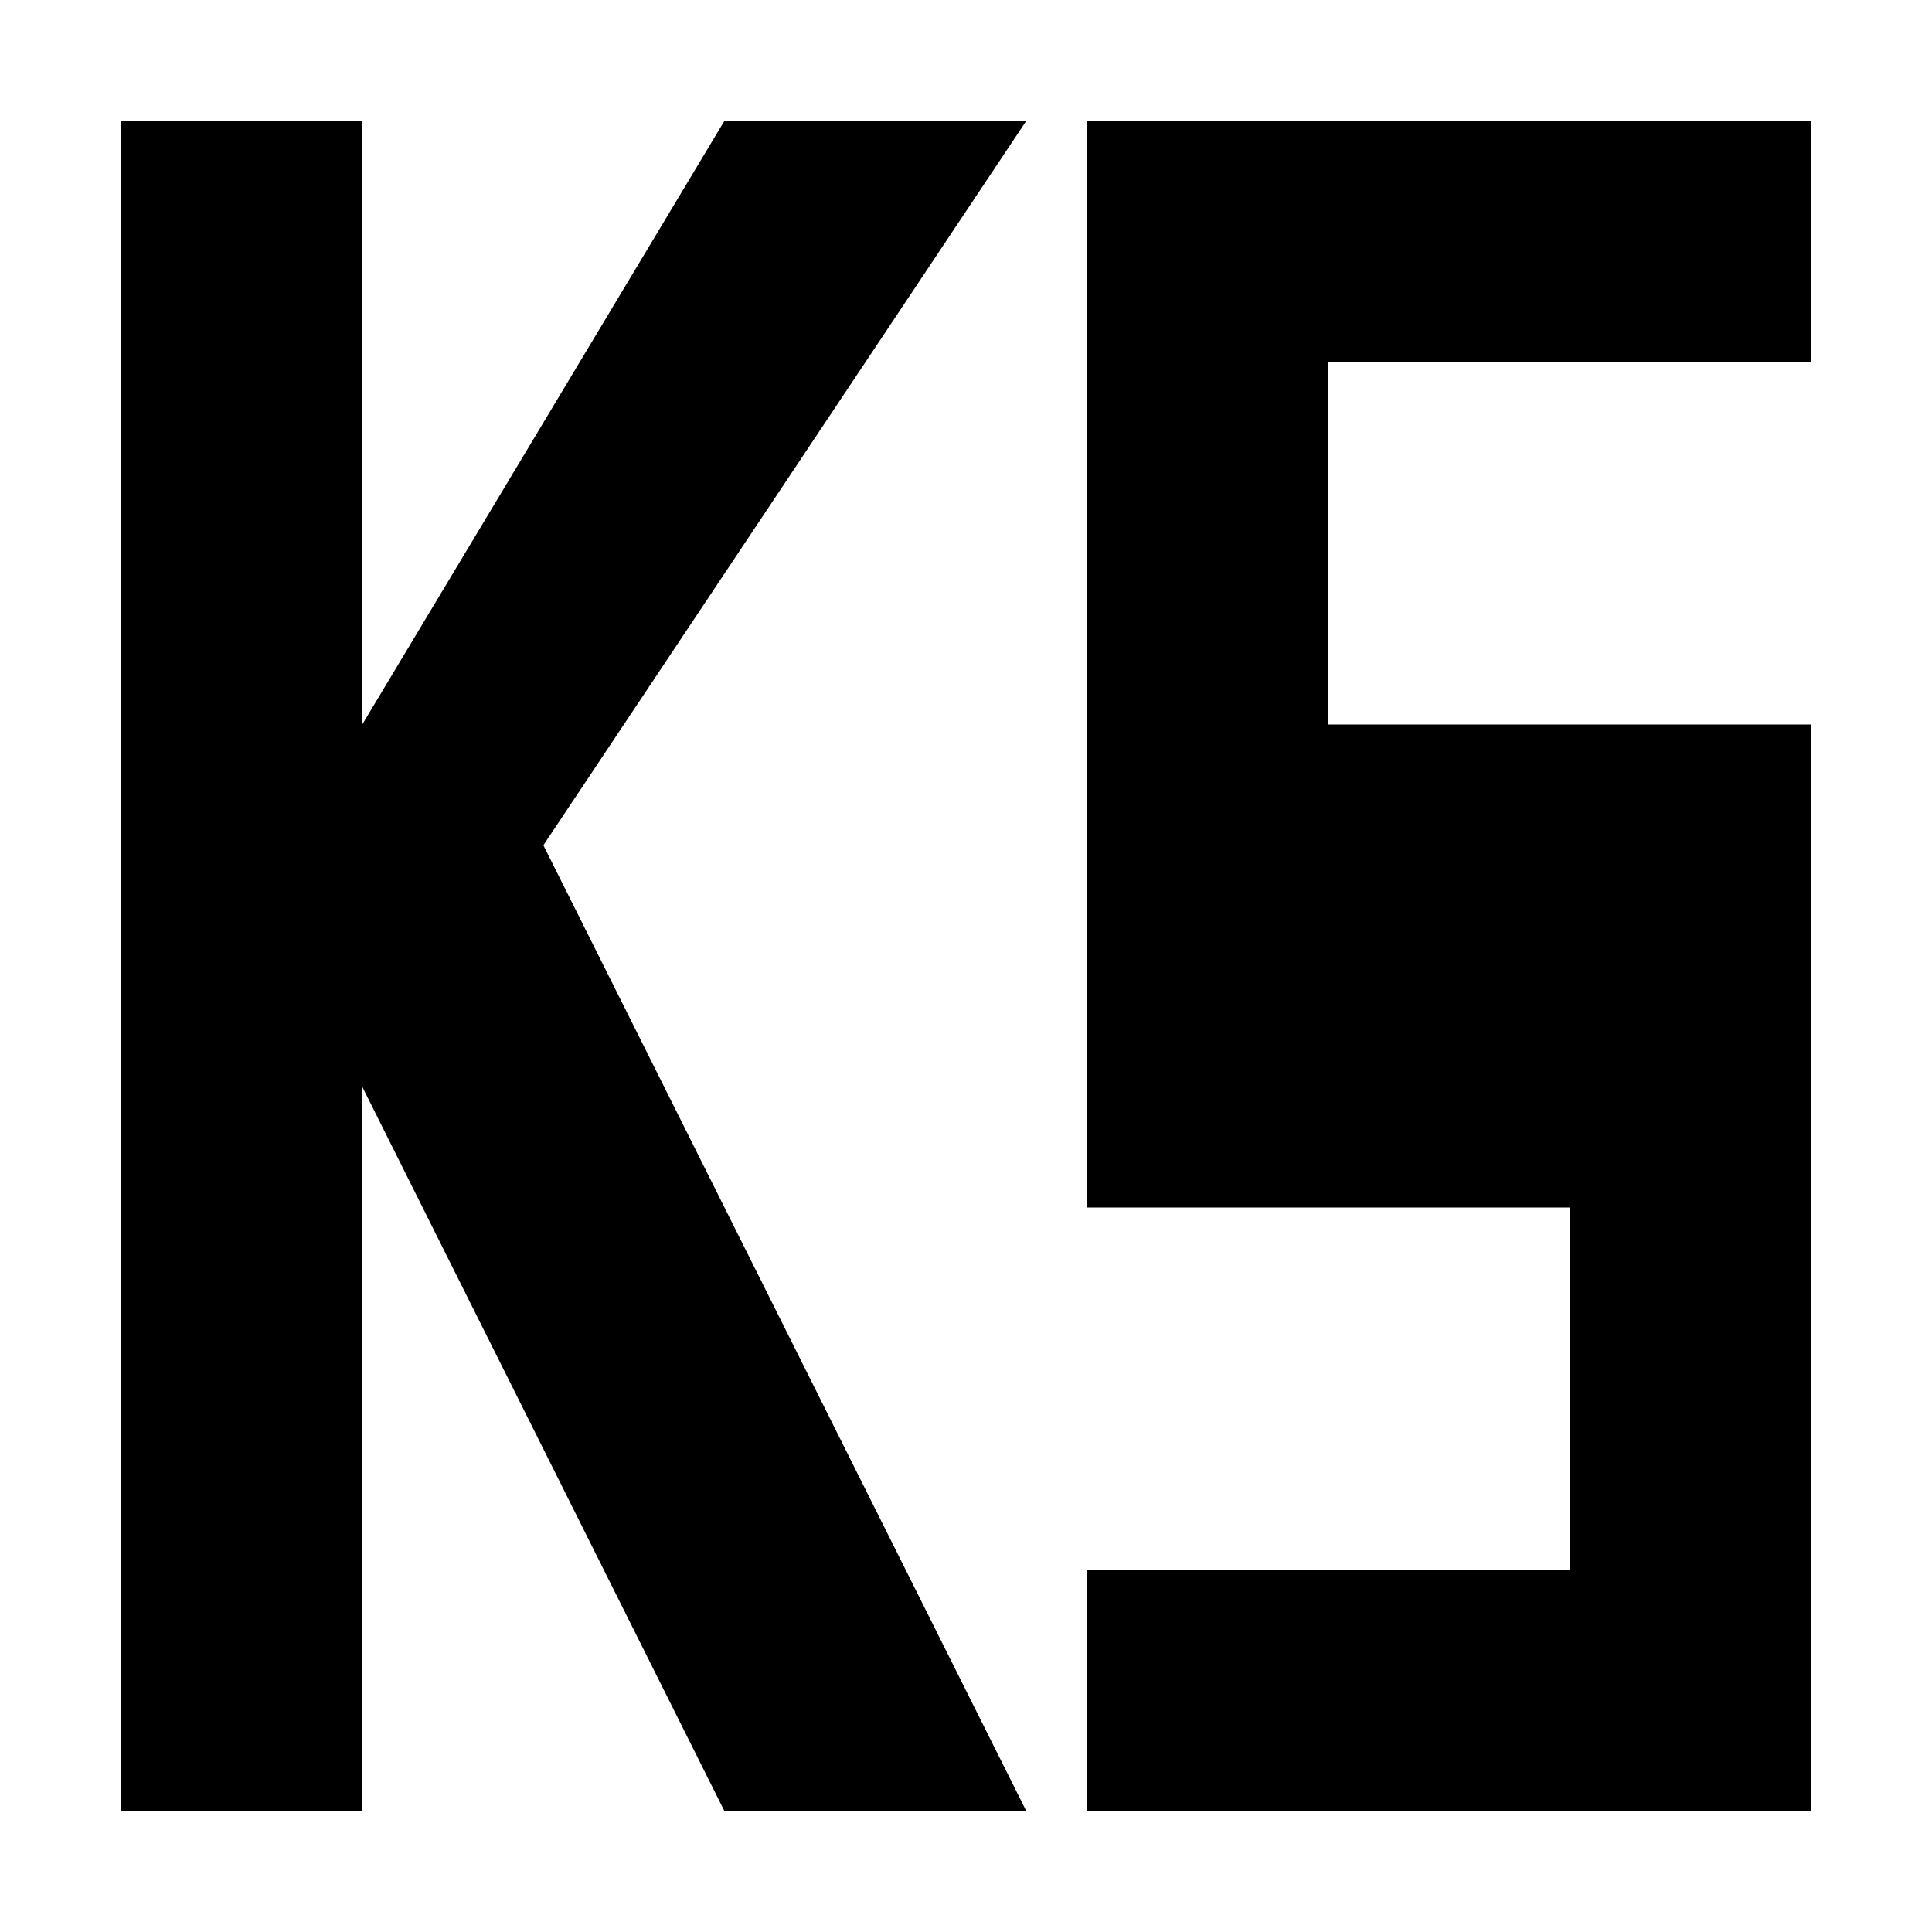
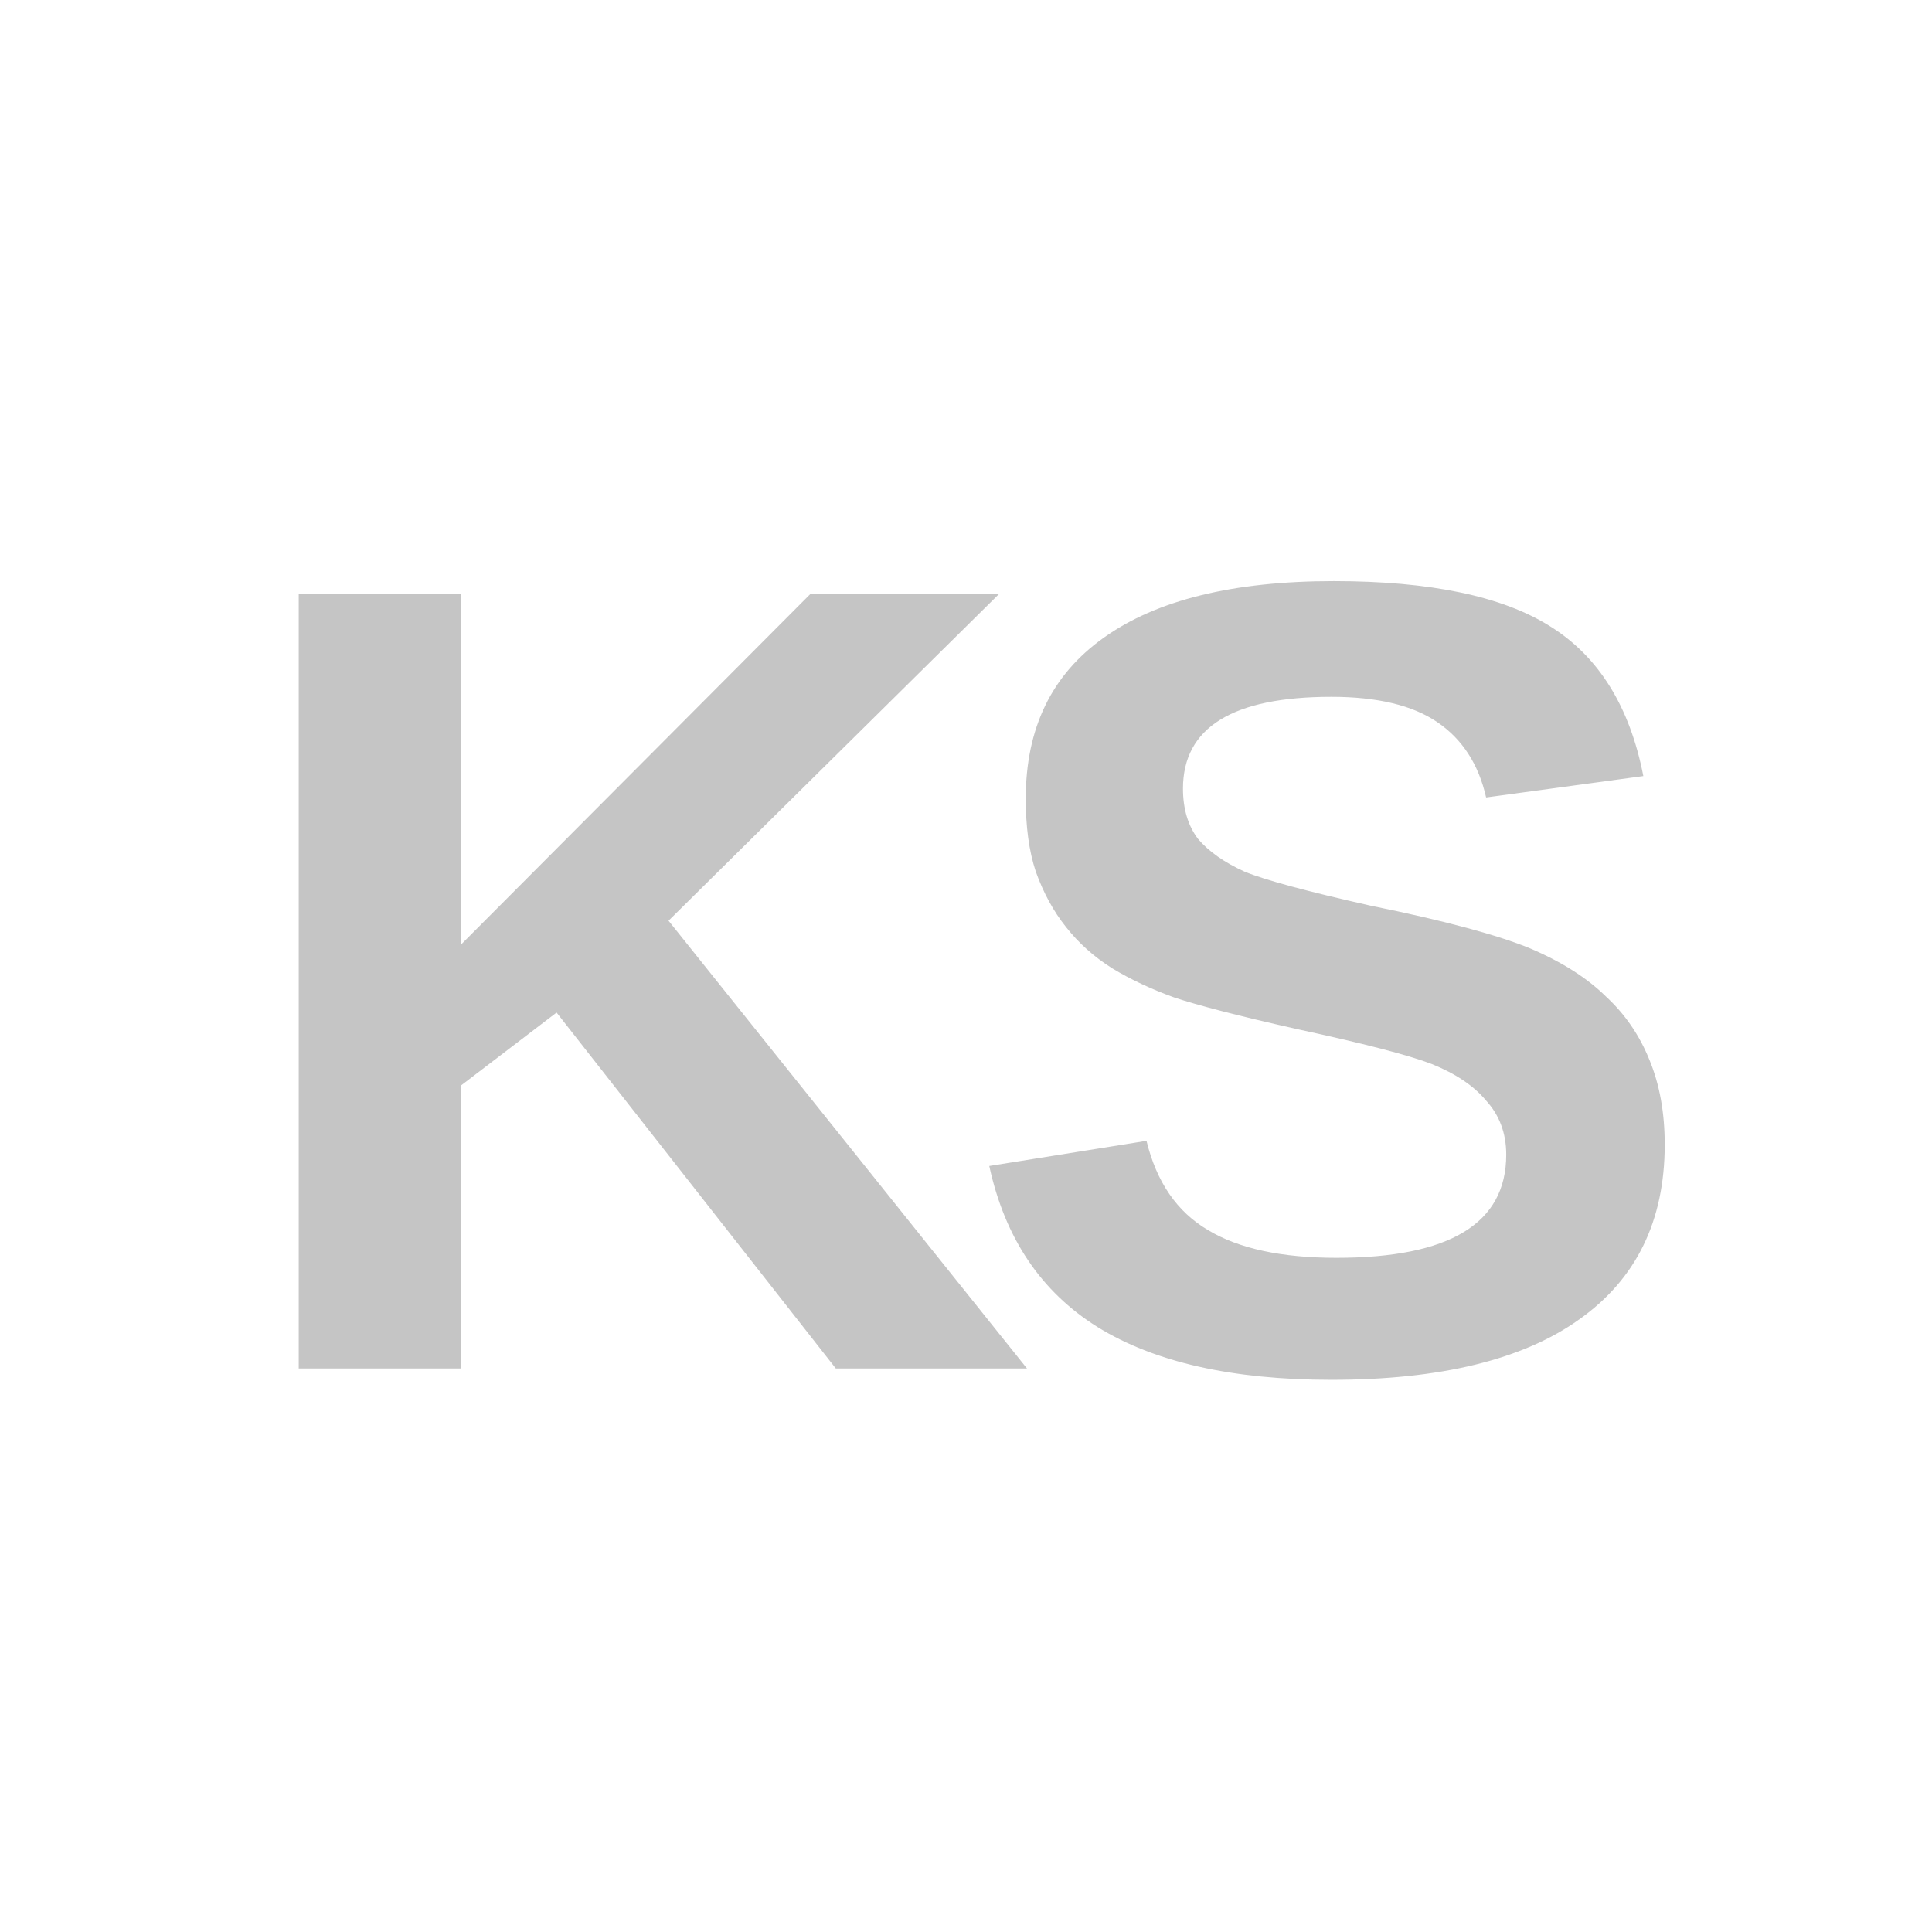
- <svg xmlns="http://www.w3.org/2000/svg" width="16" height="16" viewBox="0 0 16 16" fill="currentColor">
-   <polygon points="1,1 3,1 3,6 6,1 8.5,1 4.5,7 8.5,15 6,15 3,9 3,15 1,15" />
-   <polygon points="9,1 15,1 15,3 11,3 11,6 15,6 15,15 9,15 9,13 13,13 13,10 9,10" />
+ <svg xmlns="http://www.w3.org/2000/svg" width="24" height="24" viewBox="0 0 24 24" fill="none">
+   <text x="12" y="17" text-anchor="middle" font-family="'Helvetica Neue', Arial, sans-serif" font-weight="900" font-size="14" letter-spacing="-1" fill="#C5C5C5">KS</text>
</svg>
